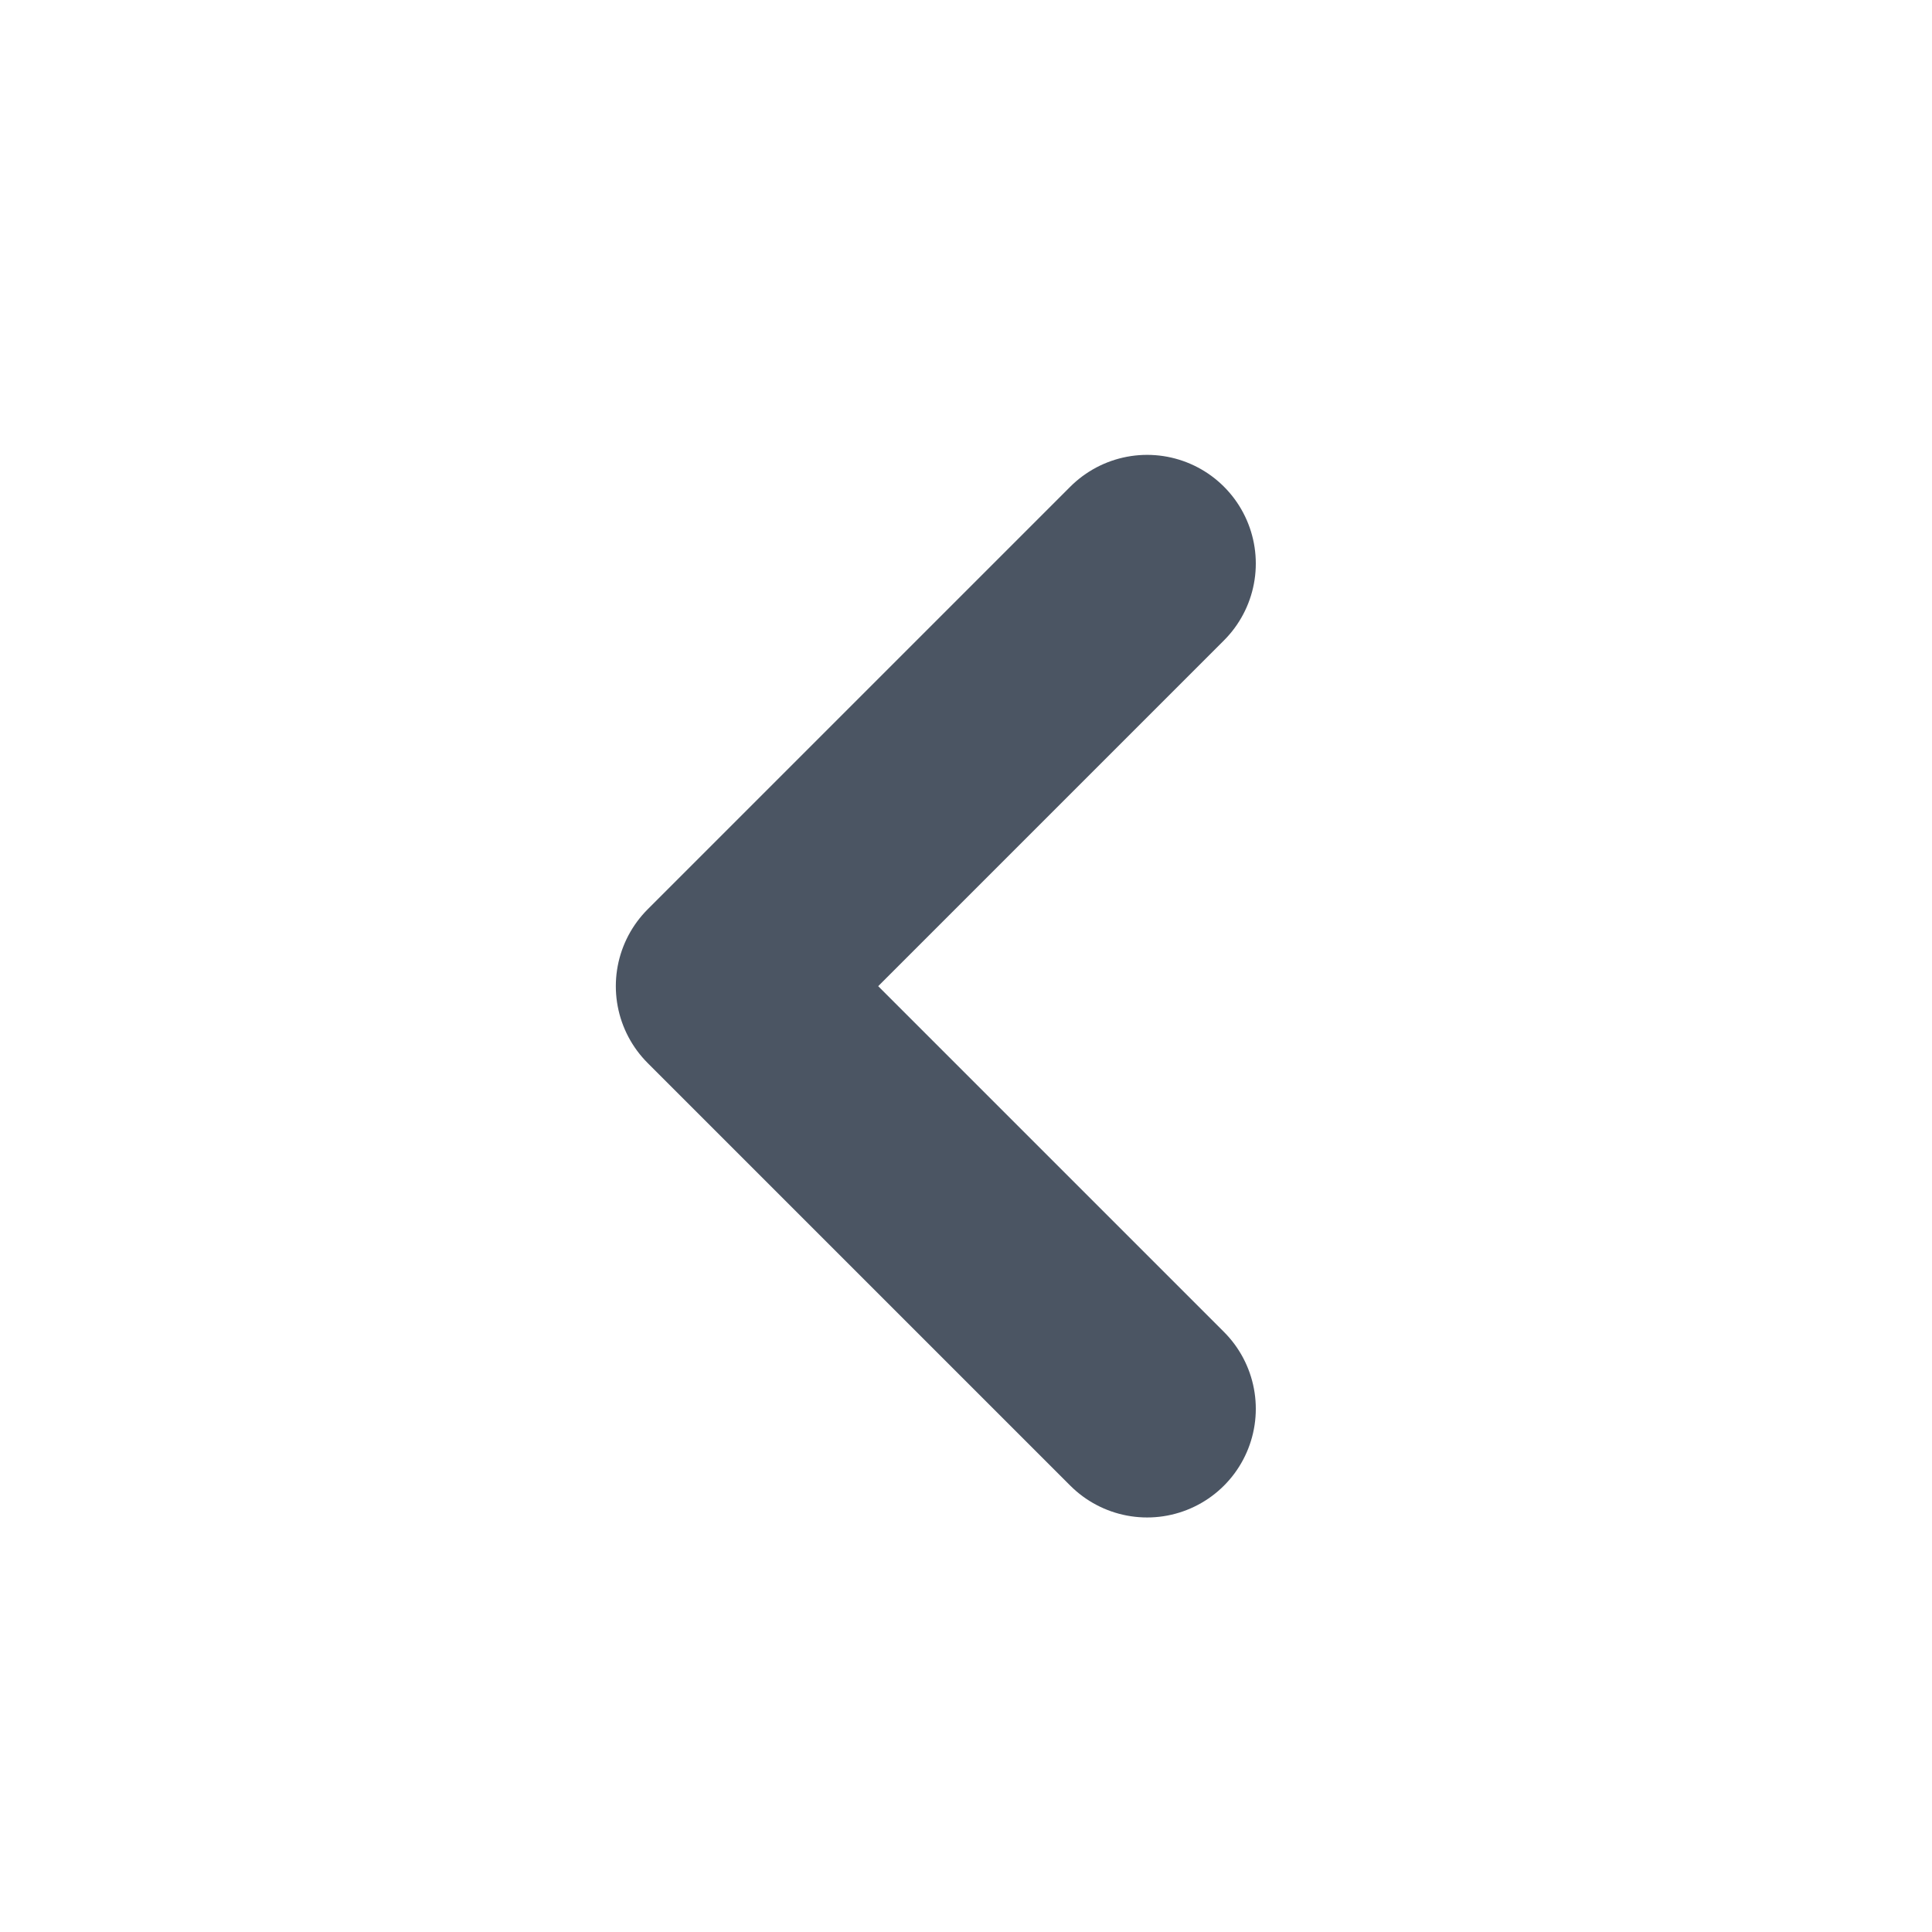
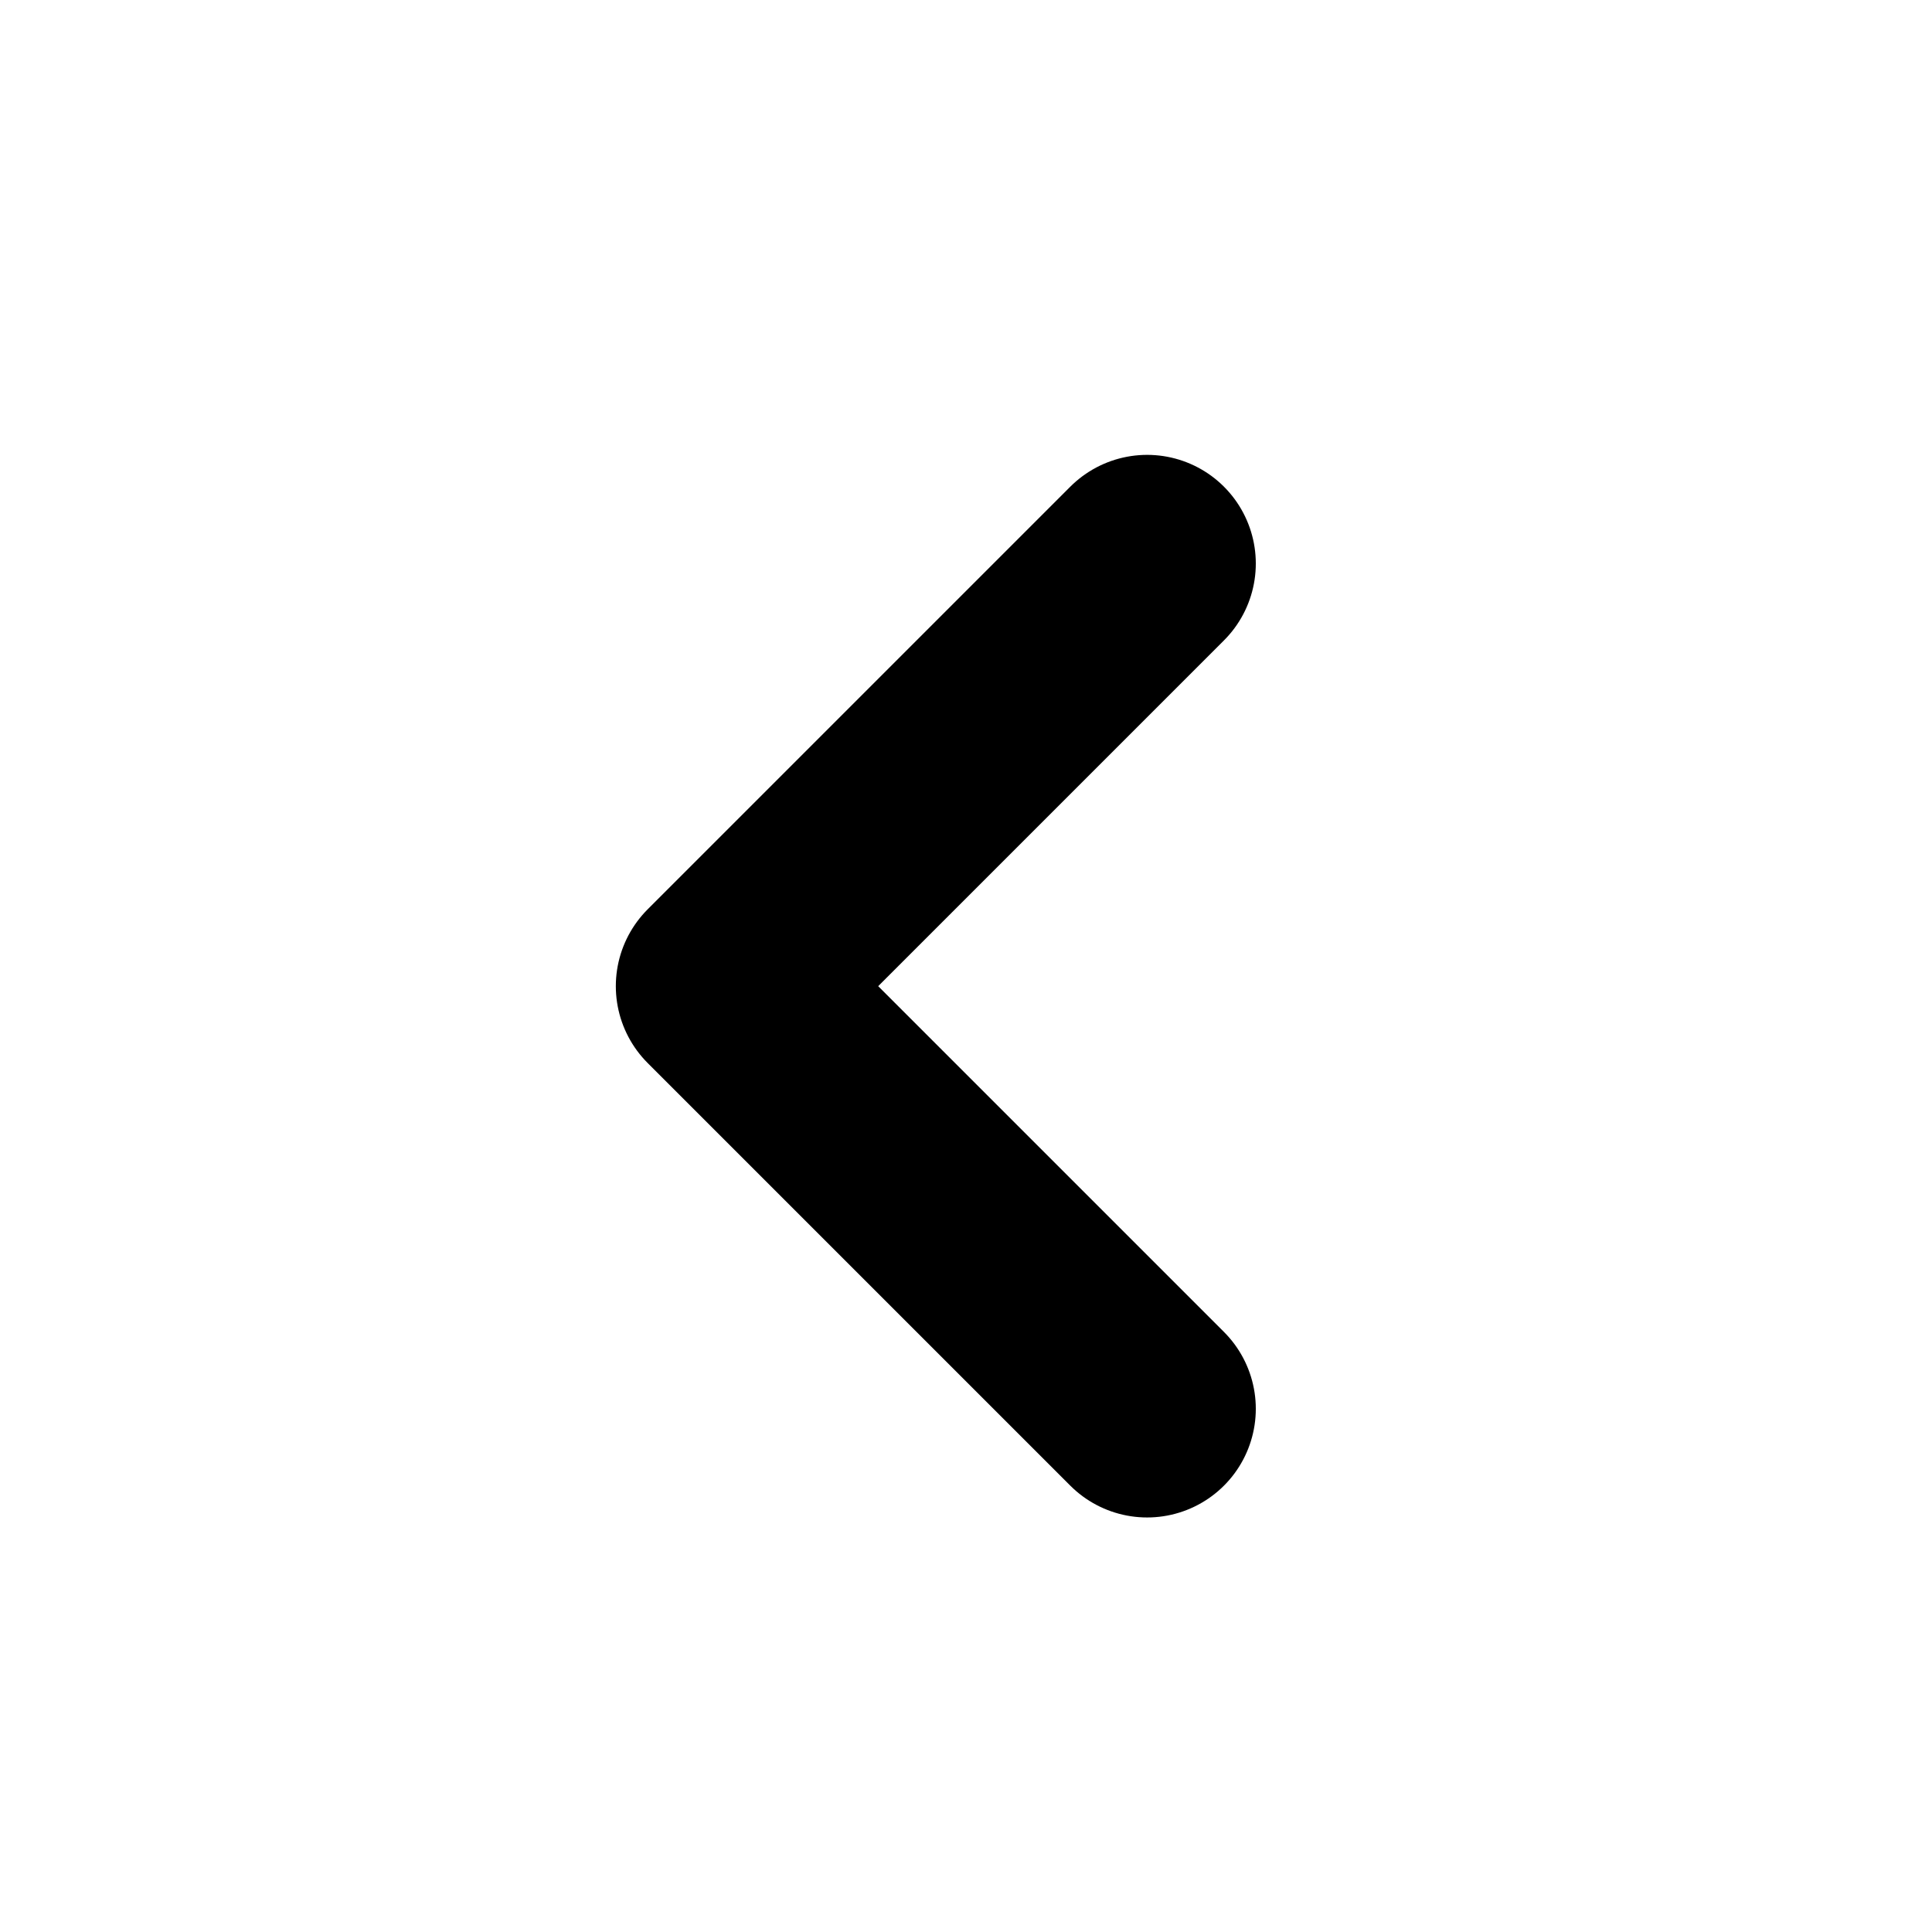
<svg xmlns="http://www.w3.org/2000/svg" width="16" height="16" viewBox="0 0 16 16" fill="none">
-   <path d="M9.5 4.667L6 8.167L9.5 11.667" stroke="#4B5563" stroke-width="1.8" stroke-linecap="round" stroke-linejoin="round" />
+   <path d="M9.5 4.667L6 8.167L9.5 11.667" stroke="currentColor" stroke-width="1.8" stroke-linecap="round" stroke-linejoin="round" />
</svg>
